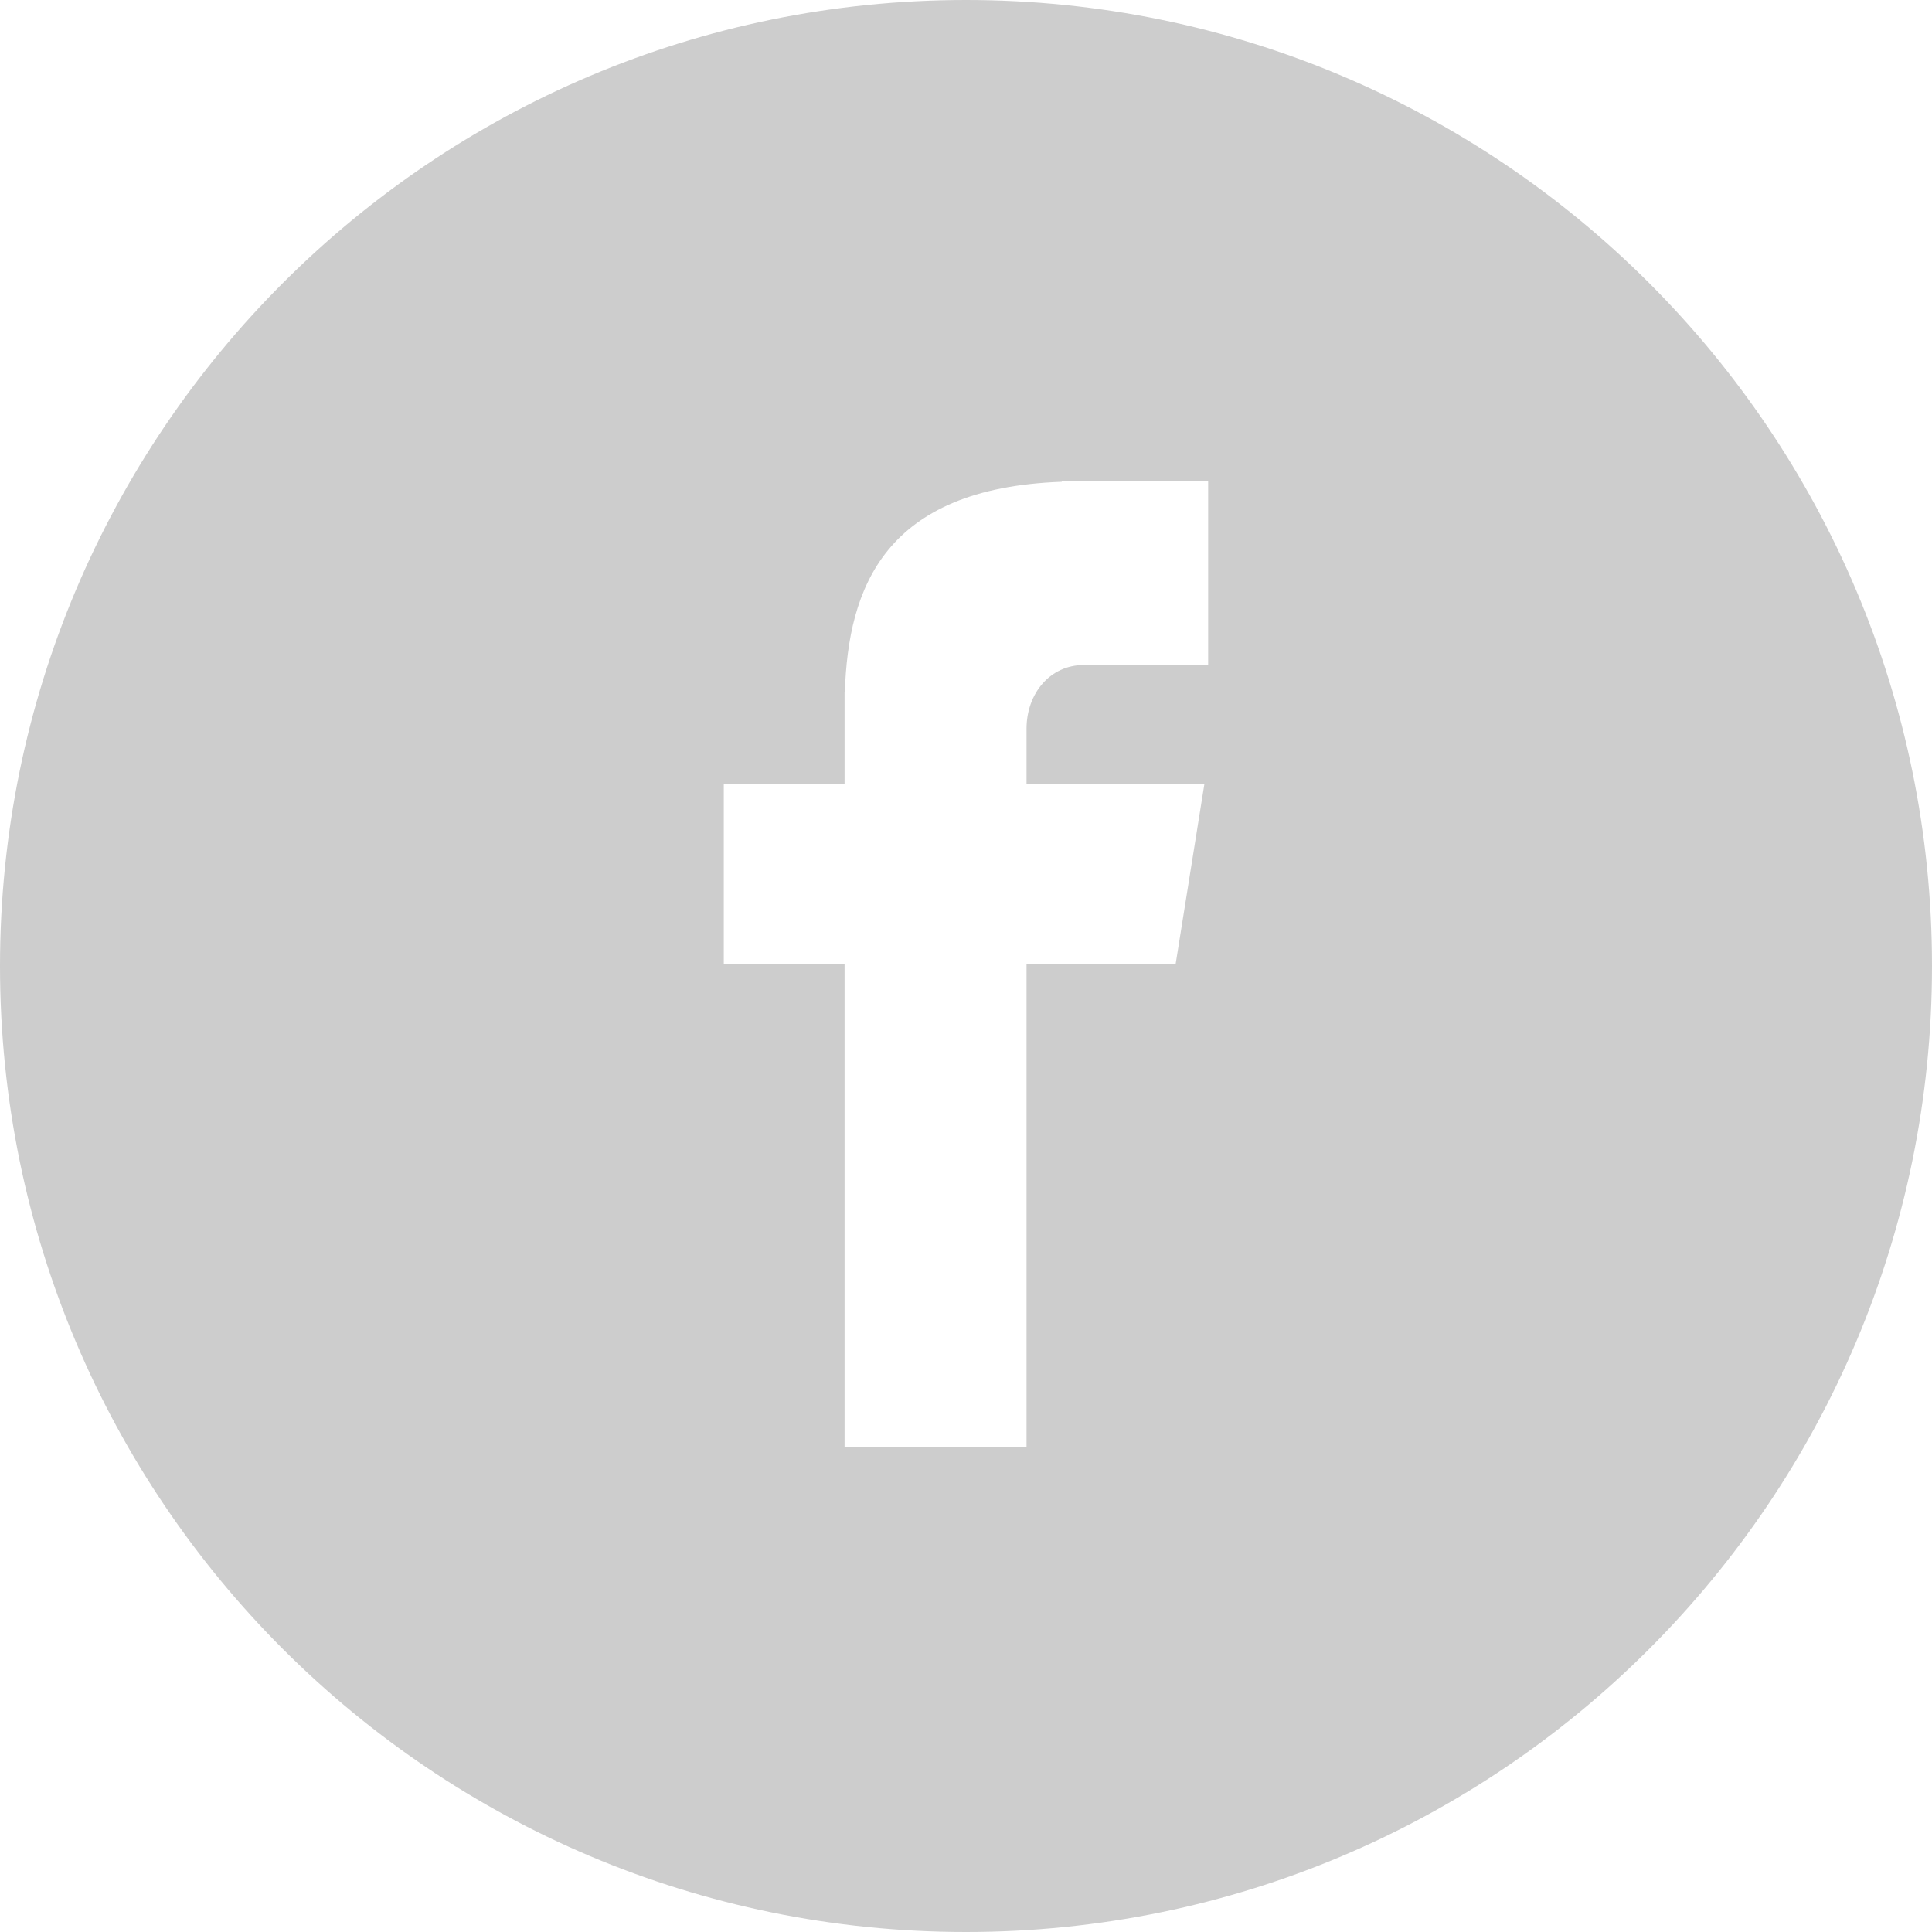
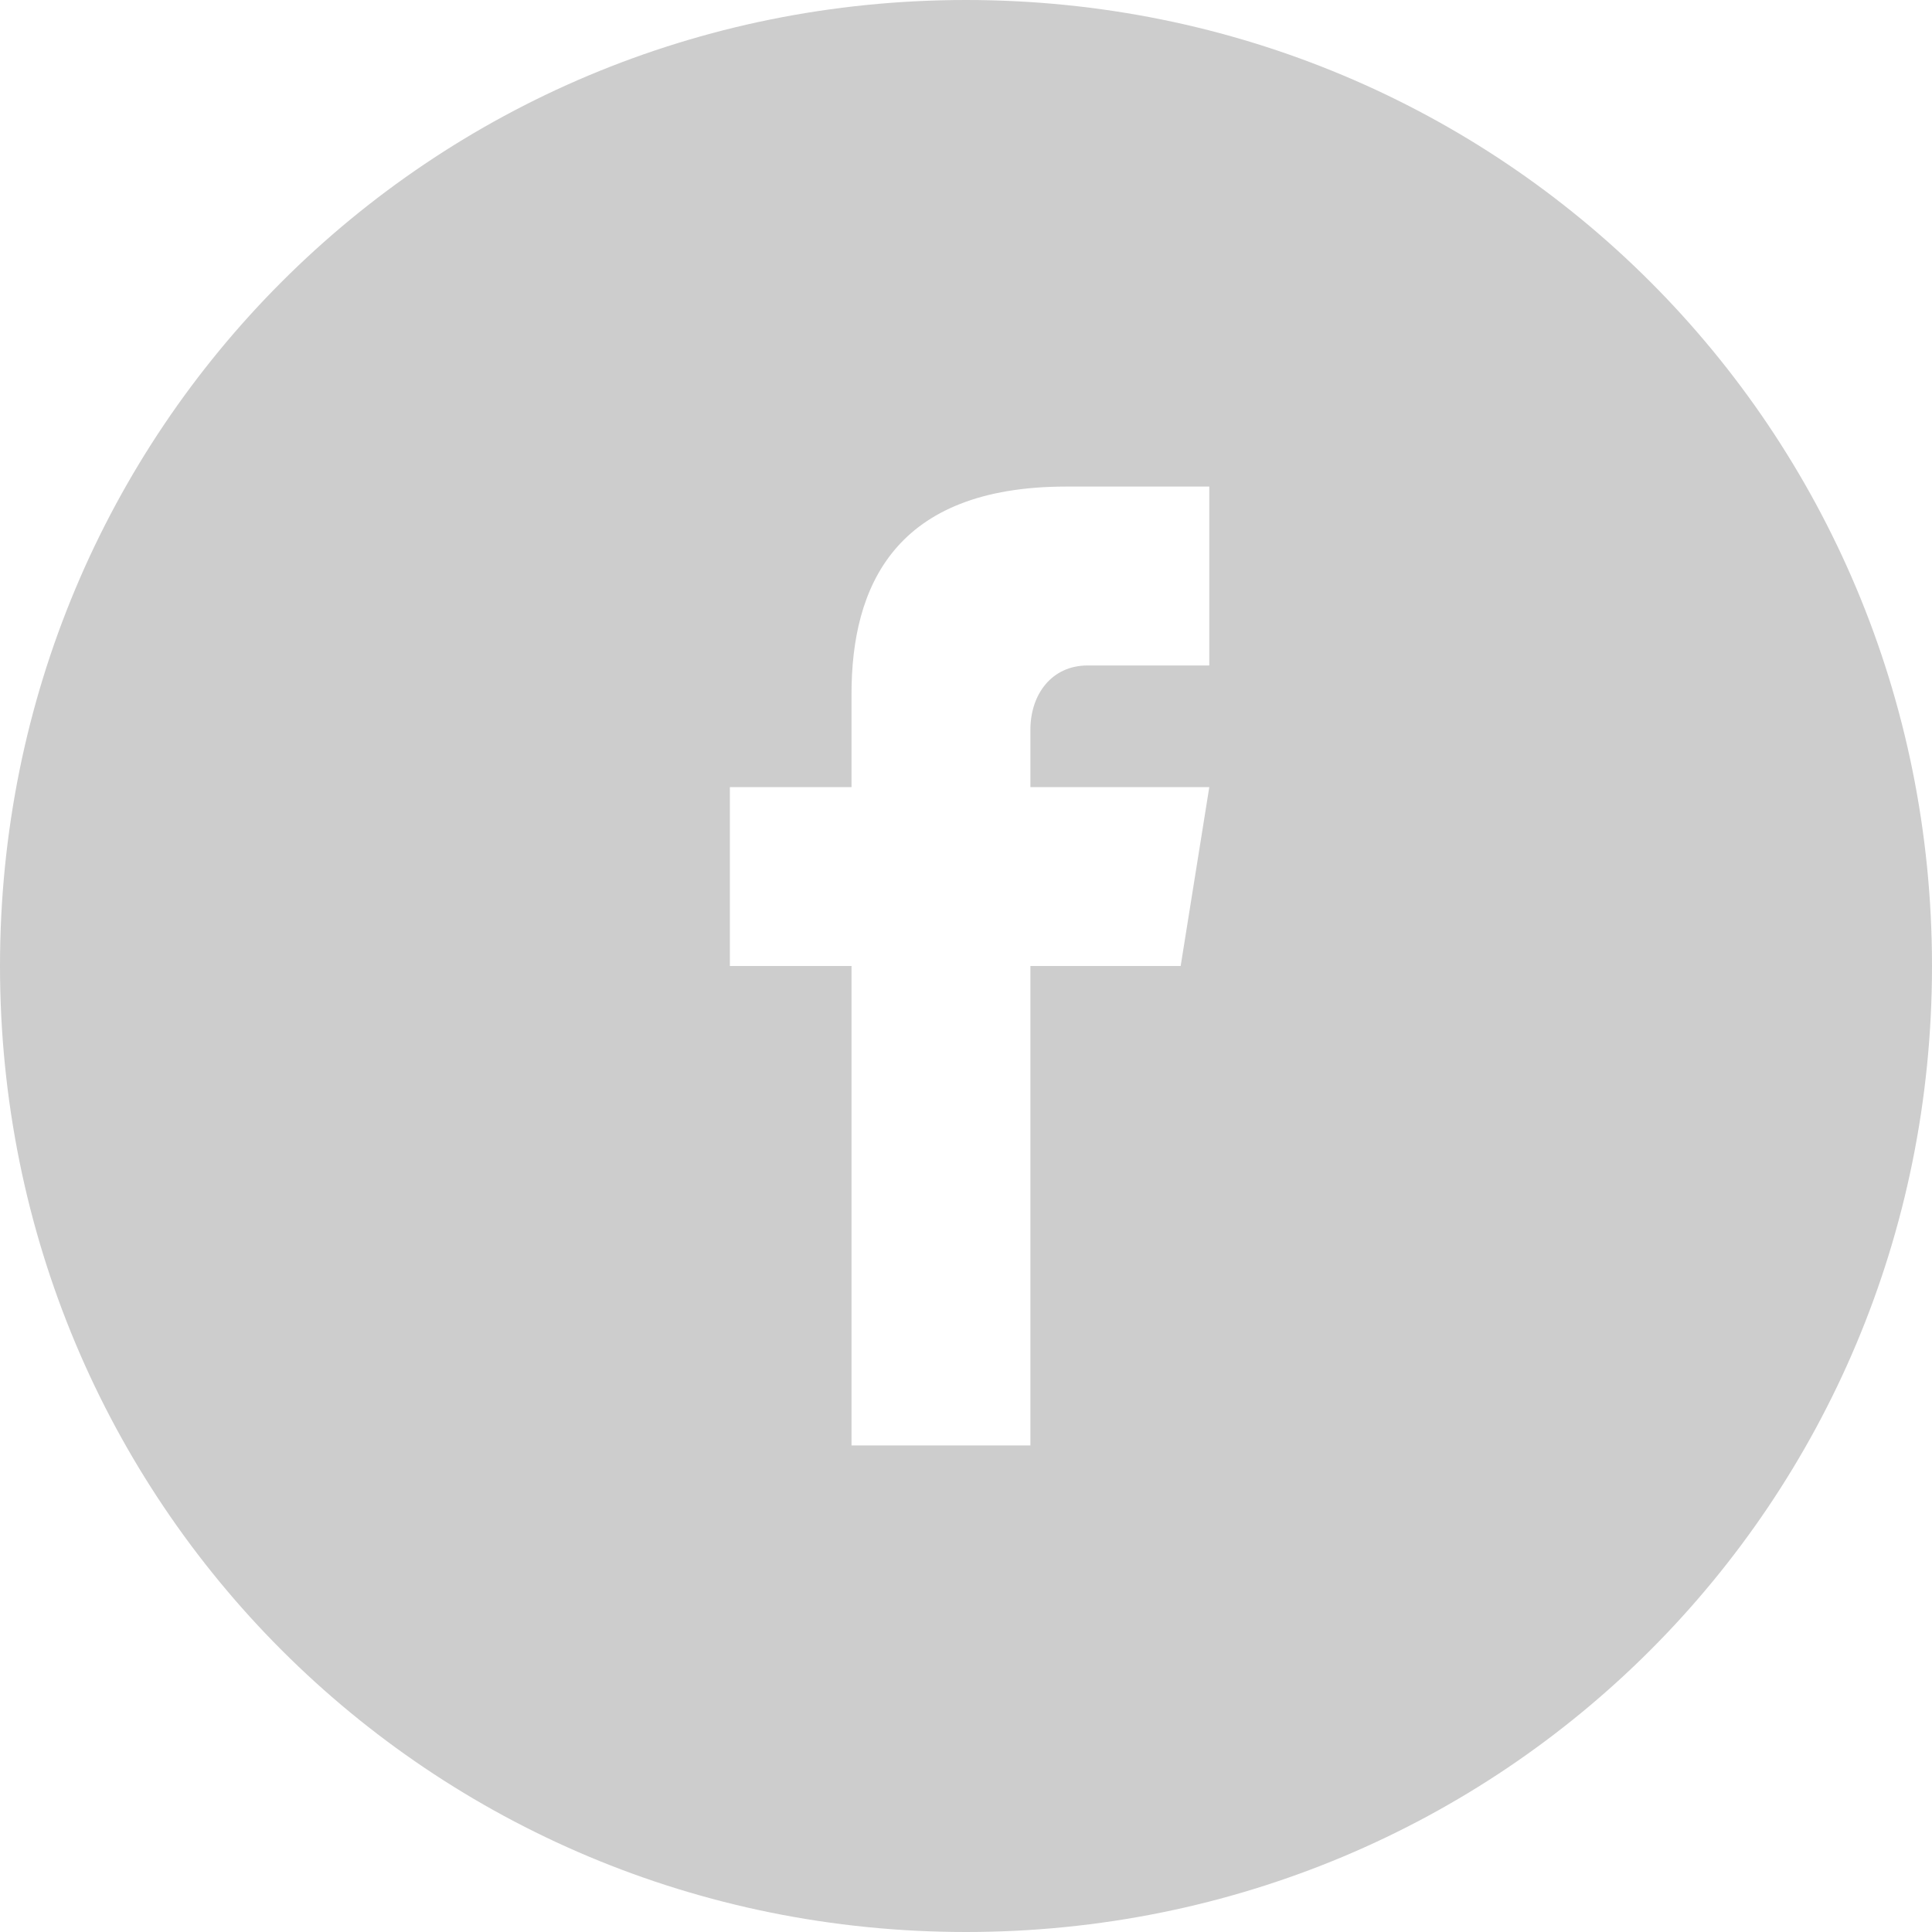
- <svg xmlns="http://www.w3.org/2000/svg" width="27" height="27" fill="none">
-   <path fill-rule="evenodd" clip-rule="evenodd" d="M27 13.5C27 6.045 20.956 0 13.5 0S0 6.045 0 13.5C0 20.956 6.044 27 13.5 27S27 20.956 27 13.5zM16.884 9.294h-1.74c-.469 0-.798.397-.798.891v.775h2.485l-.402 2.517h-2.083v6.747h-2.543v-6.747h-1.688V10.96h1.688V9.677h.004c.045-1.463.553-2.856 3.031-2.944v-.01h2.046v2.571z" fill="#CDCDCD" />
+ <svg xmlns="http://www.w3.org/2000/svg" viewBox="0 0 27 27">
+   <path fill-rule="evenodd" clip-rule="evenodd" fill="#CDCDCD" d="M27 13.5C27 6 21 0 13.5 0S0 6 0 13.5 6 27 13.5 27 27 21 27 13.5zM16.9 9.3h-1.7c-.5 0-.8.4-.8.9v.8h2.5l-.4 2.5h-2.1v6.7h-2.5v-6.7h-1.7V11h1.7V9.7c0-1.5.6-2.9 3-2.9h2v2.5z" />
</svg>
